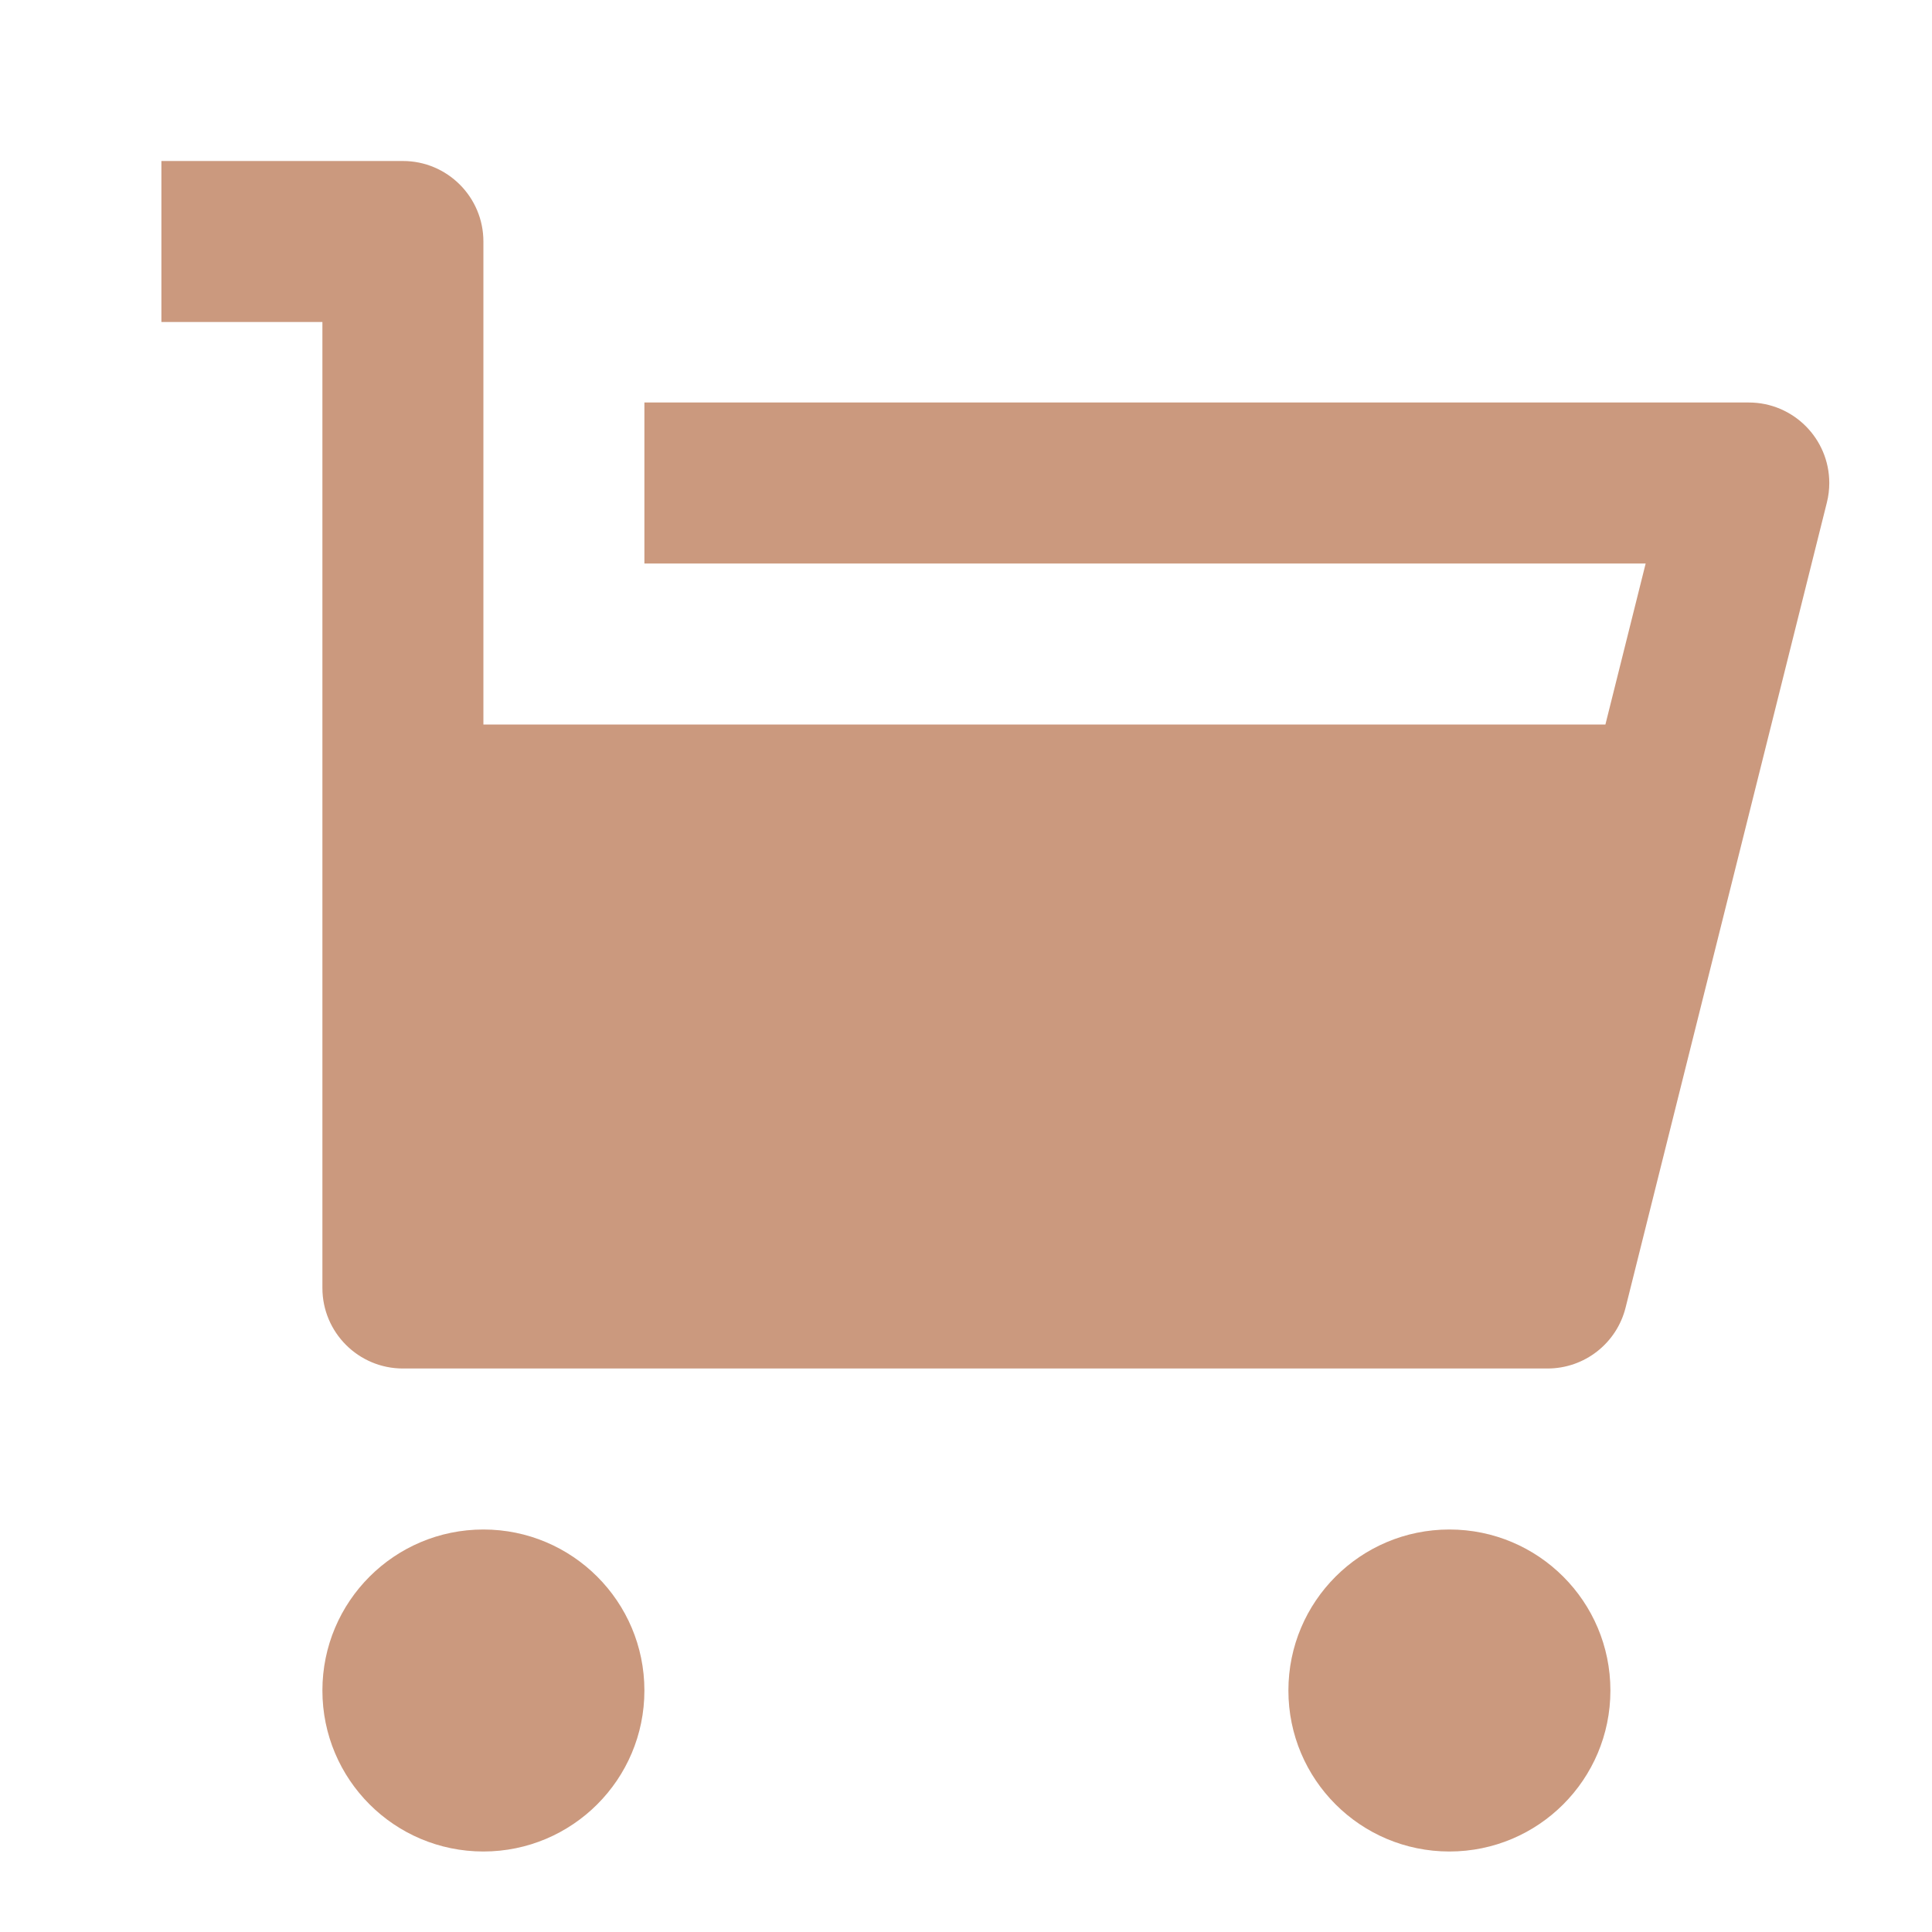
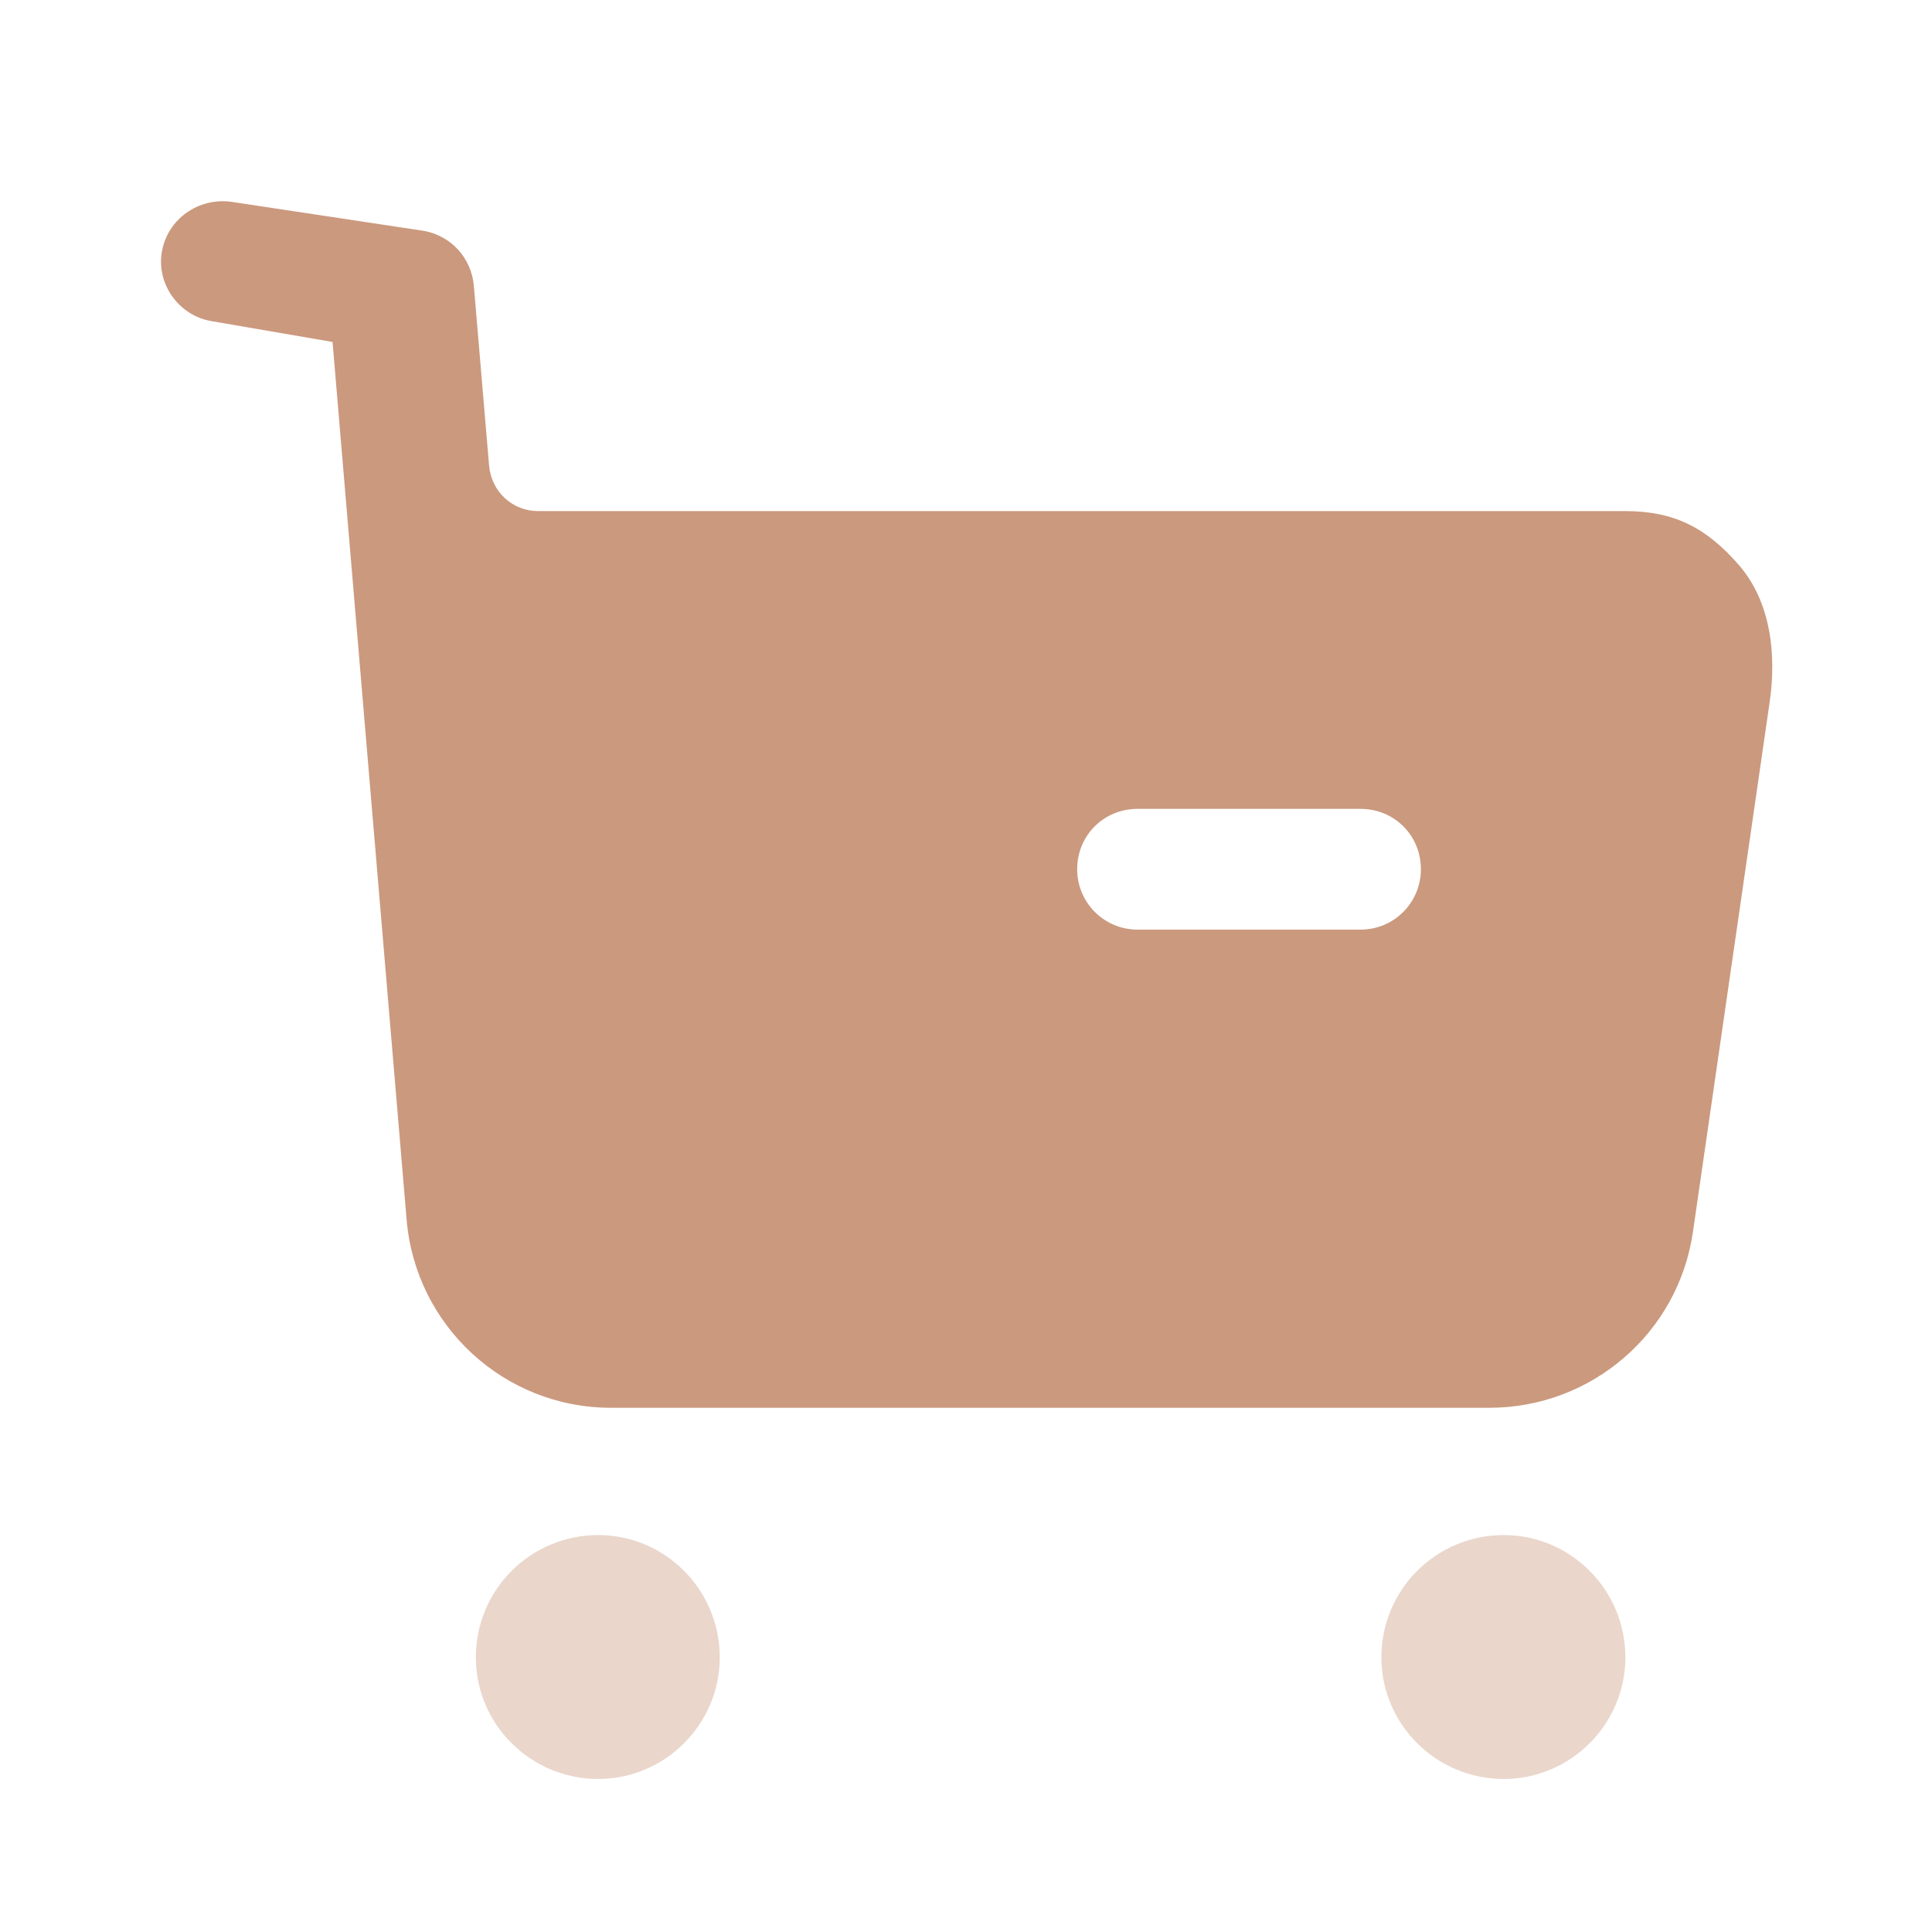
- <svg xmlns="http://www.w3.org/2000/svg" viewBox="0 0 24 24" fill="#CB997E">
-   <path d="M6.005 9H19.943L20.443 7H8.005V5H21.724C22.276 5 22.724 5.448 22.724 6C22.724 6.082 22.714 6.163 22.694 6.243L20.194 16.242C20.083 16.688 19.683 17 19.224 17H5.005C4.453 17 4.005 16.552 4.005 16V4H2.005V2H5.005C5.557 2 6.005 2.448 6.005 3V9ZM6.005 23C4.9 23 4.005 22.105 4.005 21C4.005 19.895 4.9 19 6.005 19C7.109 19 8.005 19.895 8.005 21C8.005 22.105 7.109 23 6.005 23ZM18.005 23C16.9 23 16.005 22.105 16.005 21C16.005 19.895 16.9 19 18.005 19C19.11 19 20.005 19.895 20.005 21C20.005 22.105 19.11 23 18.005 23Z" />
+ <svg xmlns="http://www.w3.org/2000/svg" width="24" height="24" viewBox="0 0 24 24" fill="none">
+   <path opacity="0.4" fill-rule="evenodd" clip-rule="evenodd" d="M5.911 20.588C5.911 19.748 6.591 19.069 7.431 19.069C8.261 19.069 8.941 19.748 8.941 20.588C8.941 21.419 8.261 22.099 7.431 22.099C6.591 22.099 5.911 21.419 5.911 20.588ZM17.16 20.588C17.16 19.748 17.84 19.069 18.68 19.069C19.511 19.069 20.191 19.748 20.191 20.588C20.191 21.419 19.511 22.099 18.68 22.099C17.84 22.099 17.16 21.419 17.16 20.588Z" fill="#CB997E" />
+   <path fill-rule="evenodd" clip-rule="evenodd" d="M20.191 6.349C20.801 6.349 21.201 6.559 21.601 7.019C22.001 7.479 22.071 8.139 21.981 8.738L21.031 15.298C20.851 16.559 19.771 17.488 18.501 17.488H7.591C6.261 17.488 5.161 16.468 5.051 15.149L4.131 4.248L2.621 3.988C2.221 3.918 1.941 3.528 2.011 3.128C2.081 2.718 2.471 2.448 2.881 2.508L5.266 2.868C5.606 2.929 5.856 3.208 5.886 3.548L6.076 5.788C6.106 6.109 6.366 6.349 6.686 6.349H20.191ZM14.131 11.548H16.901C17.321 11.548 17.651 11.208 17.651 10.798C17.651 10.378 17.321 10.048 16.901 10.048H14.131C13.711 10.048 13.381 10.378 13.381 10.798C13.381 11.208 13.711 11.548 14.131 11.548Z" fill="#CB997E" />
</svg>
